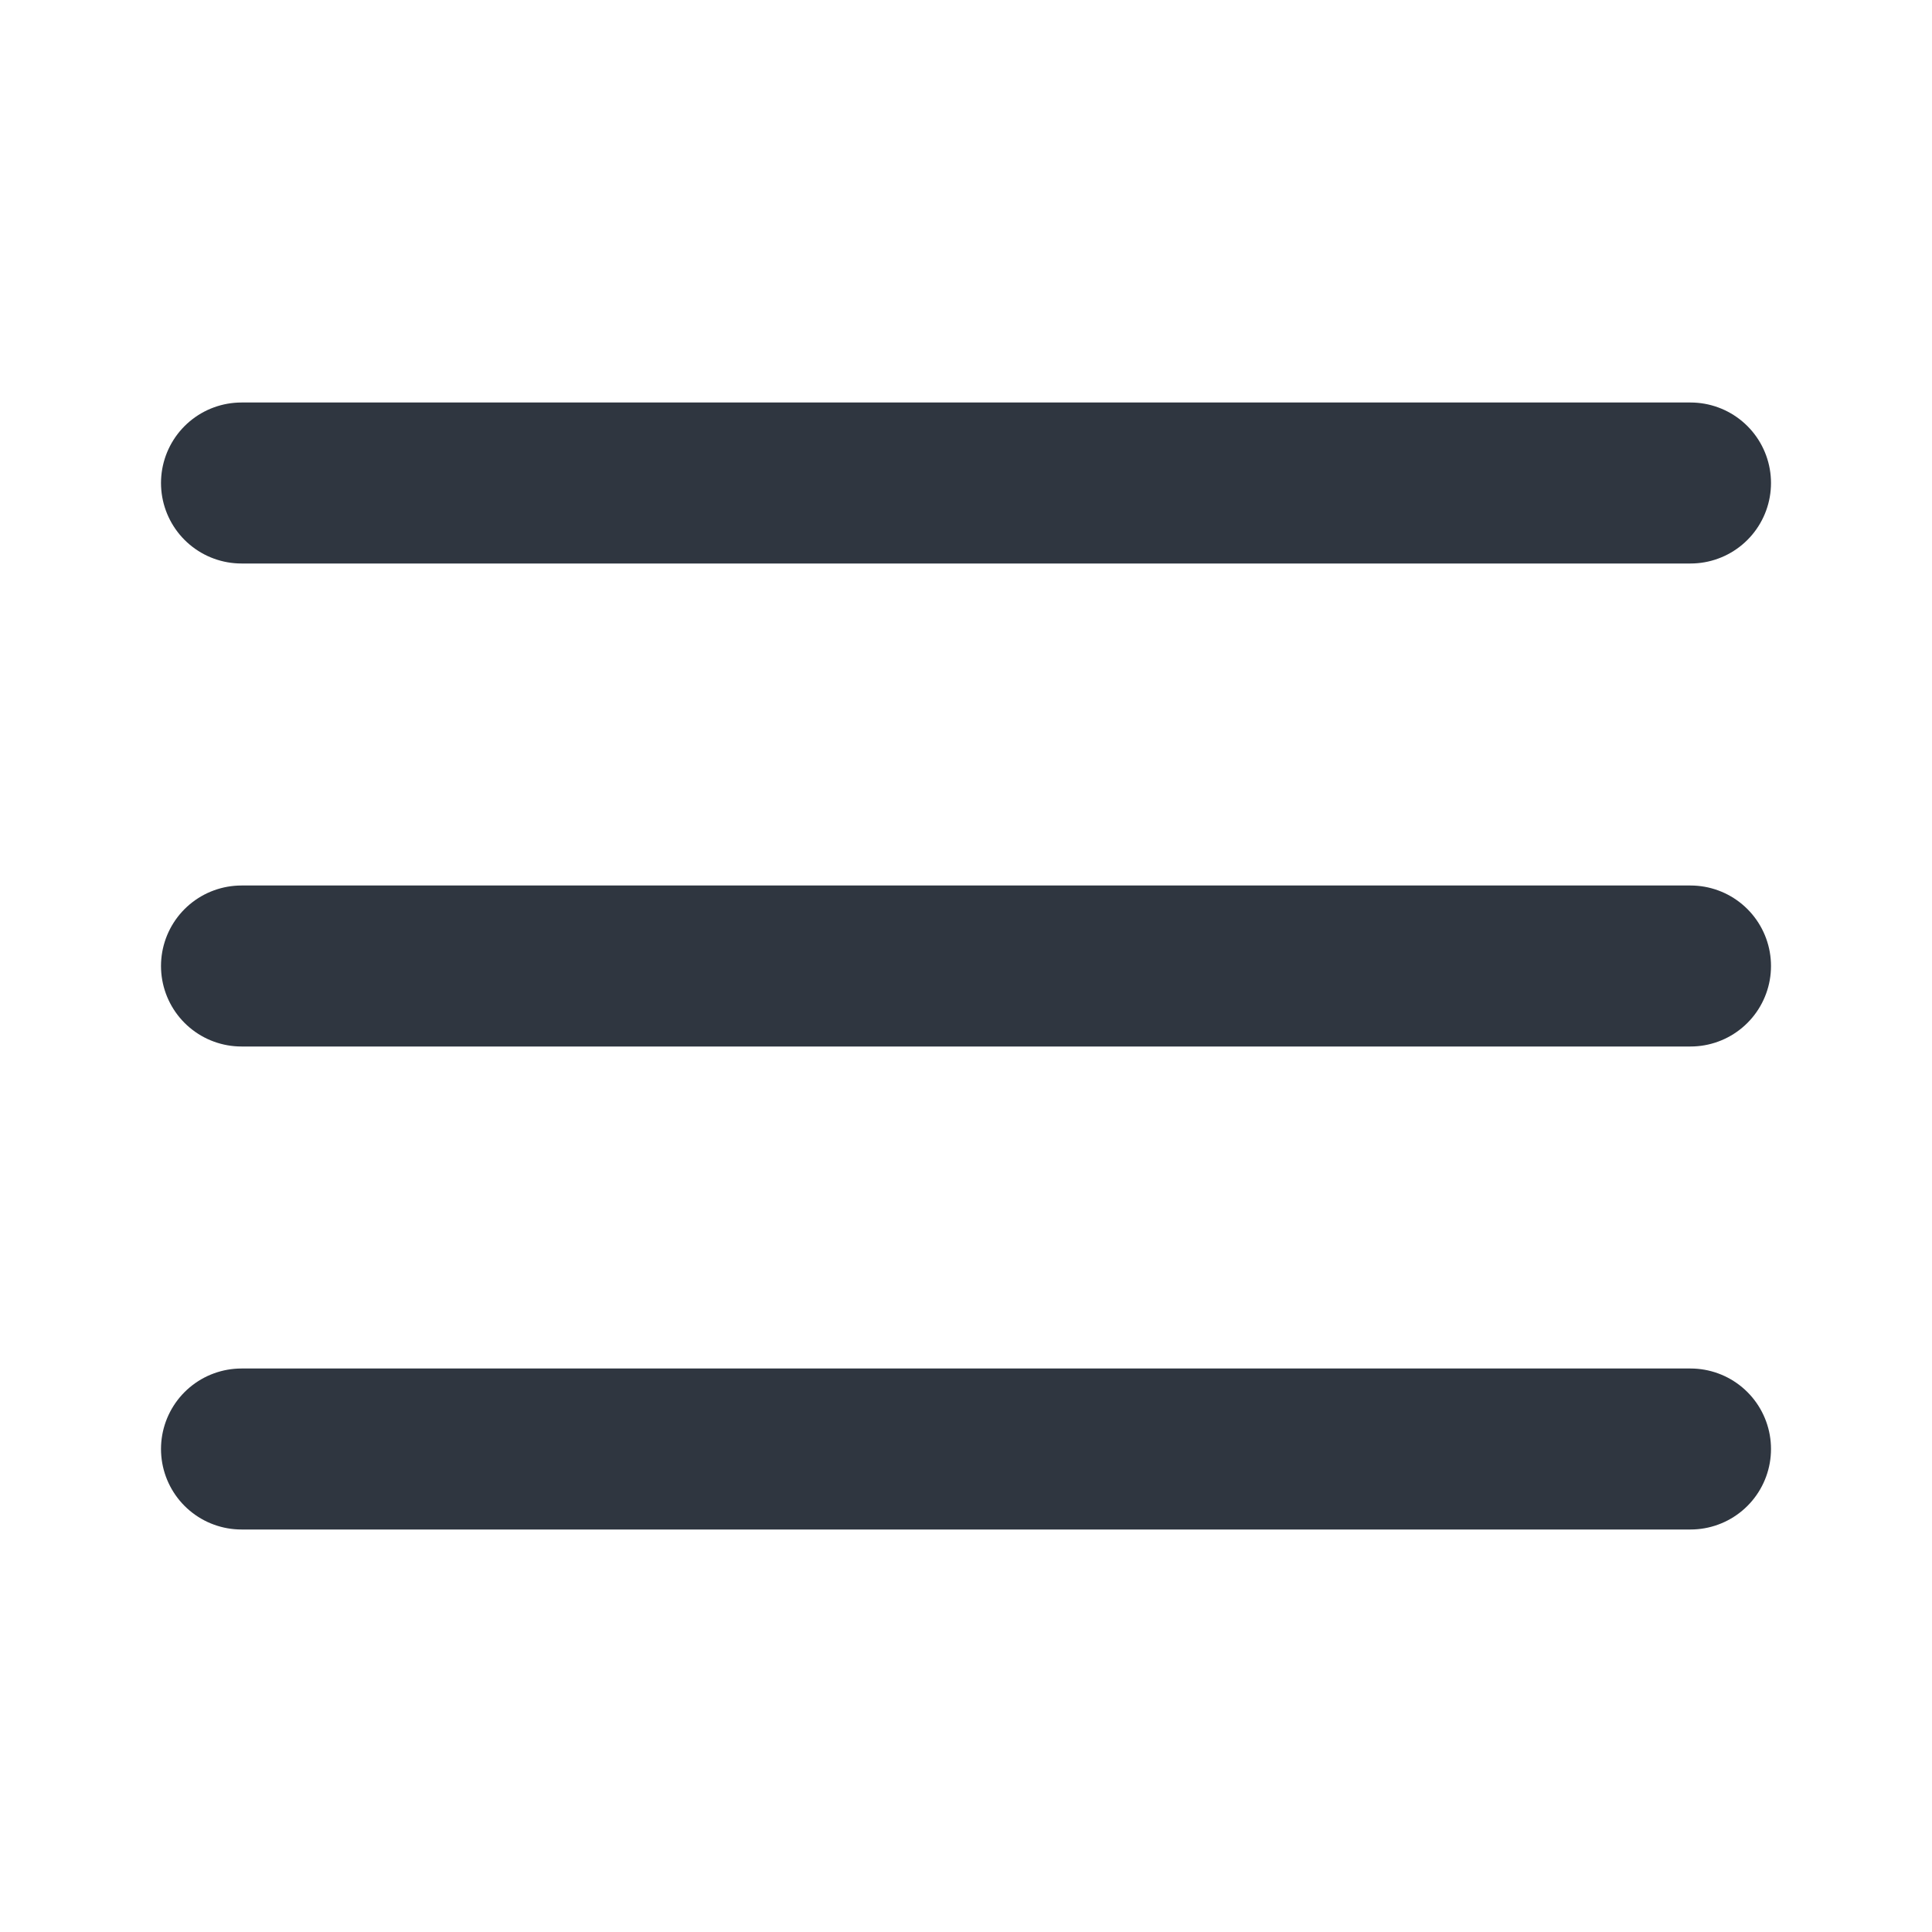
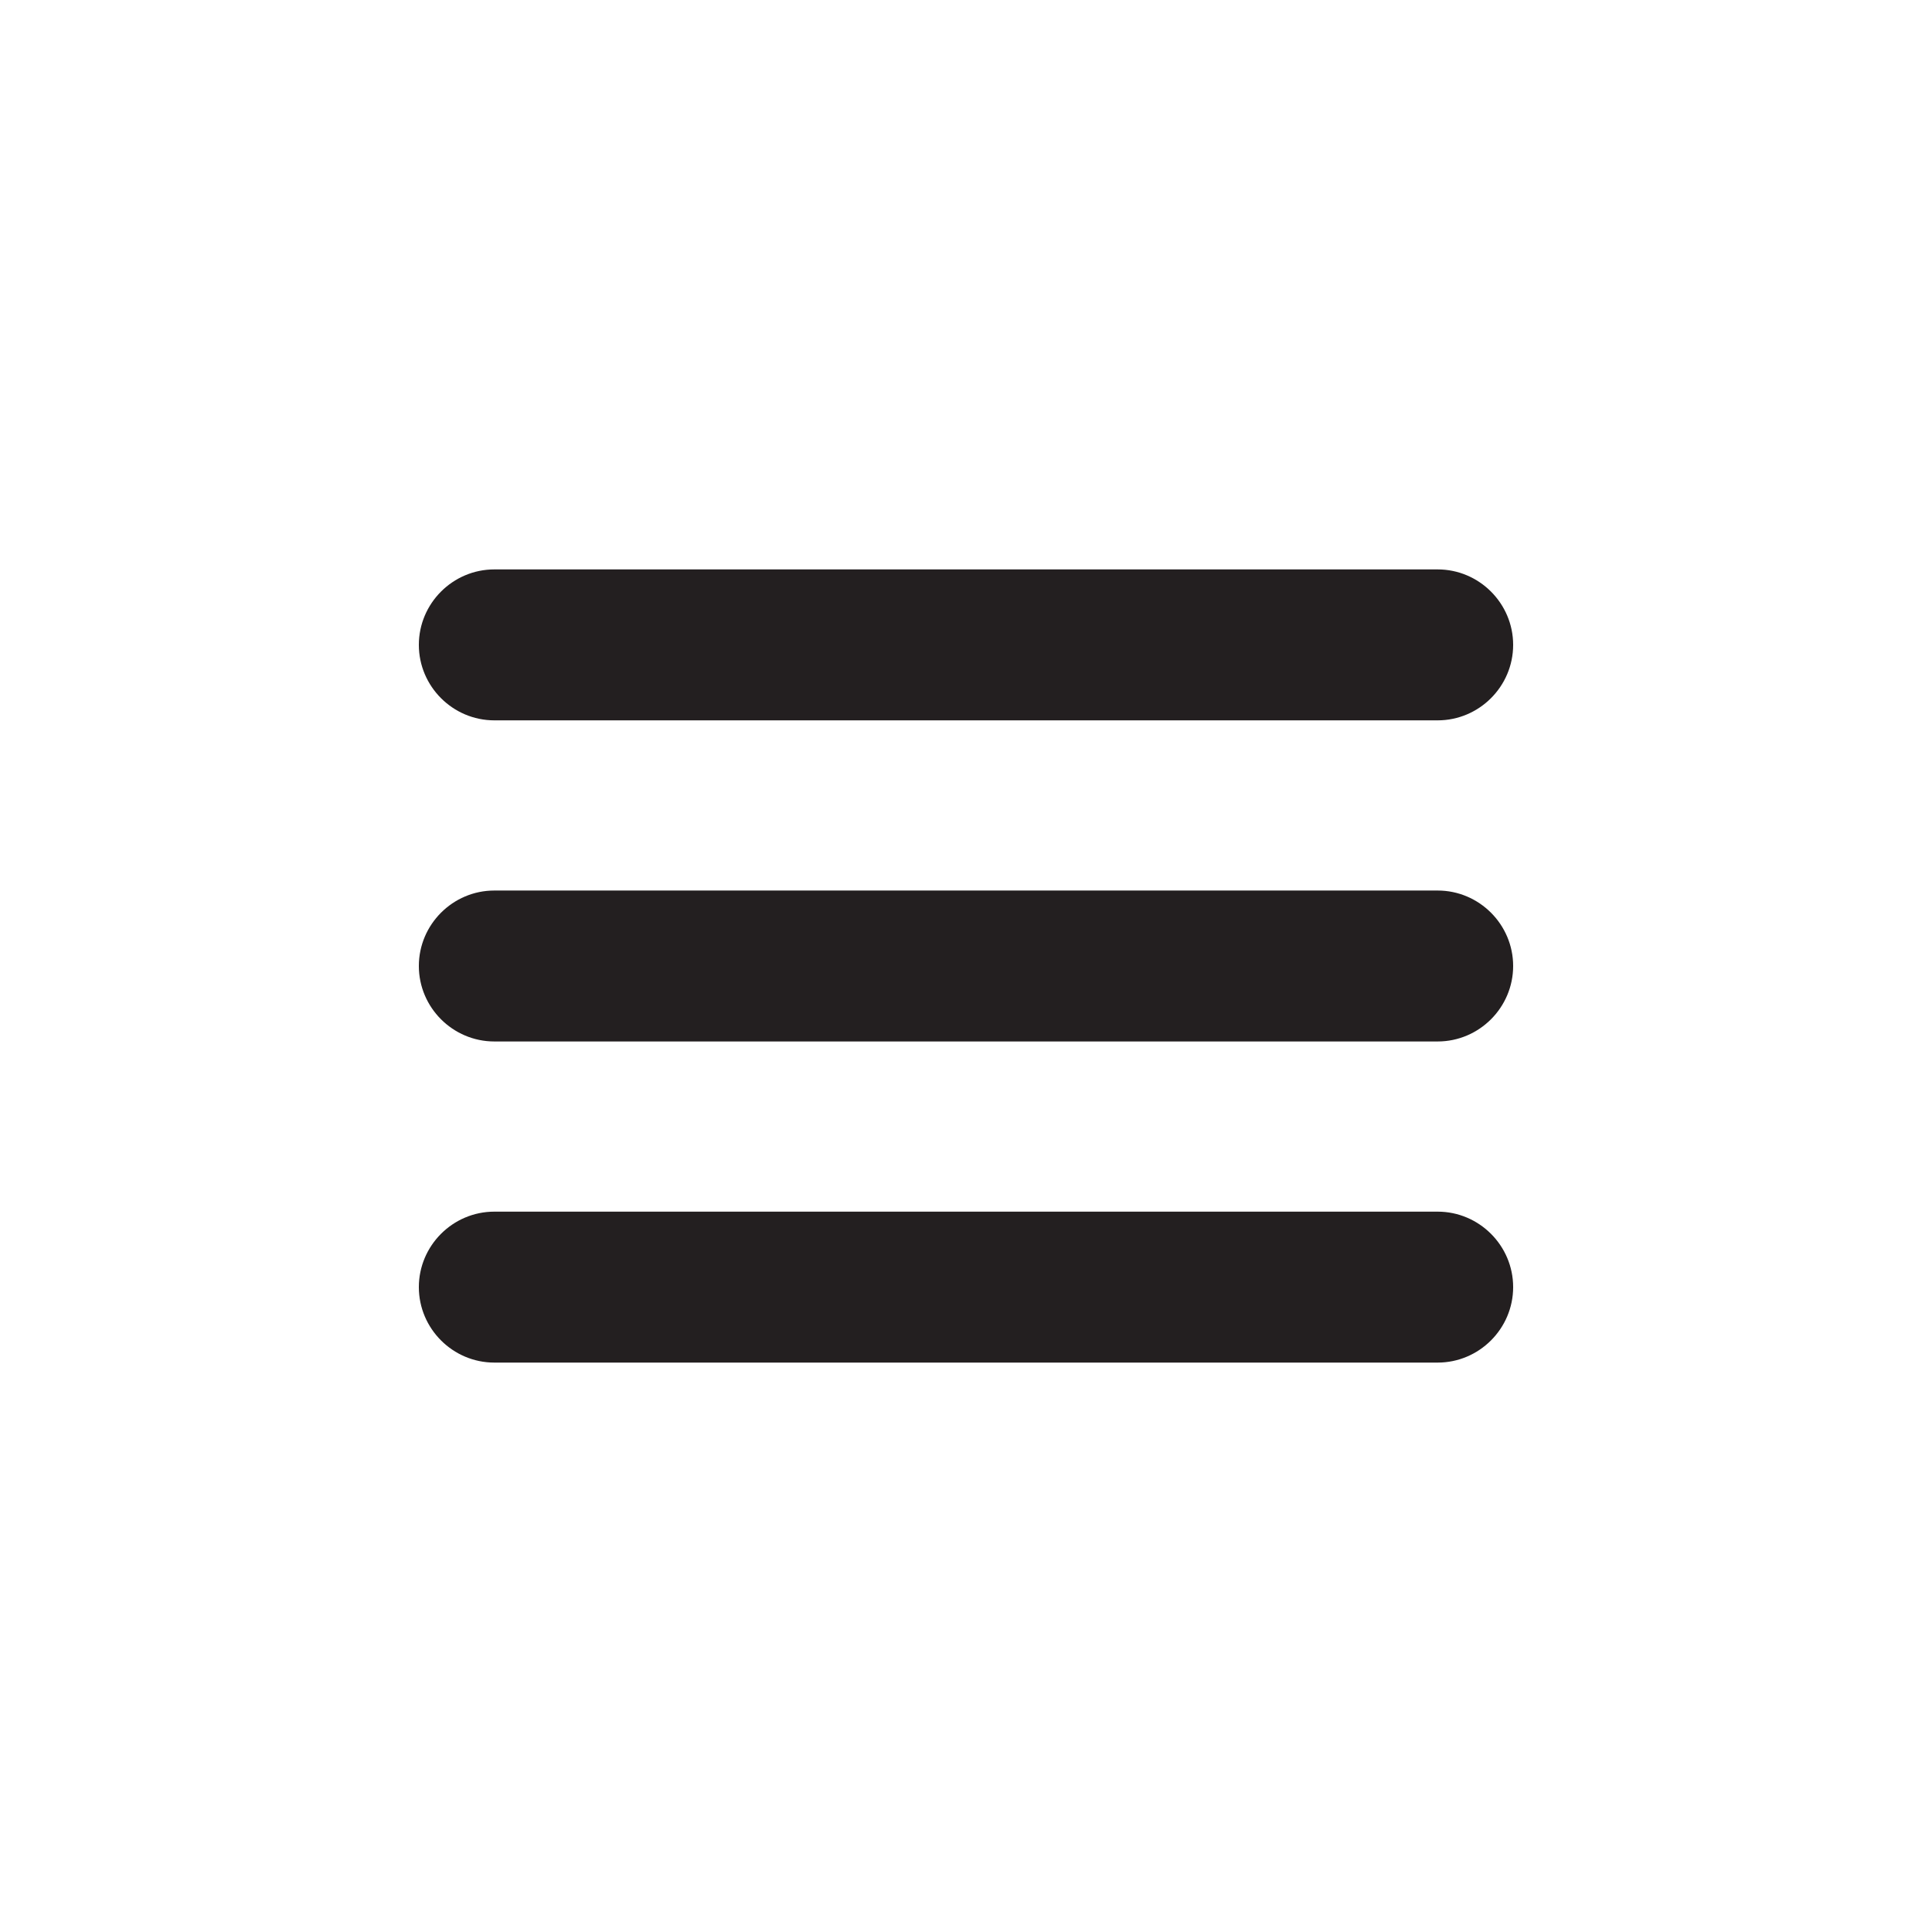
- <svg xmlns="http://www.w3.org/2000/svg" fill="none" height="24" stroke="#2F3640" stroke-linecap="round" stroke-linejoin="round" stroke-width="2" viewBox="0 0 24 24" width="24">
-   <line x1="3" x2="21" y1="12" y2="12" />
-   <line x1="3" x2="21" y1="6" y2="6" />
-   <line x1="3" x2="21" y1="18" y2="18" />
+ <svg xmlns="http://www.w3.org/2000/svg" id="Layer_1" style="enable-background:new 0 0 512 512;" version="1.1" viewBox="0 0 512 512" xml:space="preserve">
+   <style type="text/css">
+ 	.st0{fill:#231F20;}
+ </style>
+   <g>
+     <g>
+       <path class="st0" d="M381,190.9H131c-11,0-20-9-20-20s9-20,20-20h250c11,0,20,9,20,20S392,190.9,381,190.9z" />
+     </g>
+     <g>
+       <path class="st0" d="M381,361.1H131c-11,0-20-9-20-20s9-20,20-20h250c11,0,20,9,20,20S392,361.1,381,361.1z" />
+     </g>
+     <g>
+       <path class="st0" d="M381,276H131c-11,0-20-9-20-20s9-20,20-20h250c11,0,20,9,20,20S392,276,381,276z" />
+     </g>
+   </g>
</svg>
